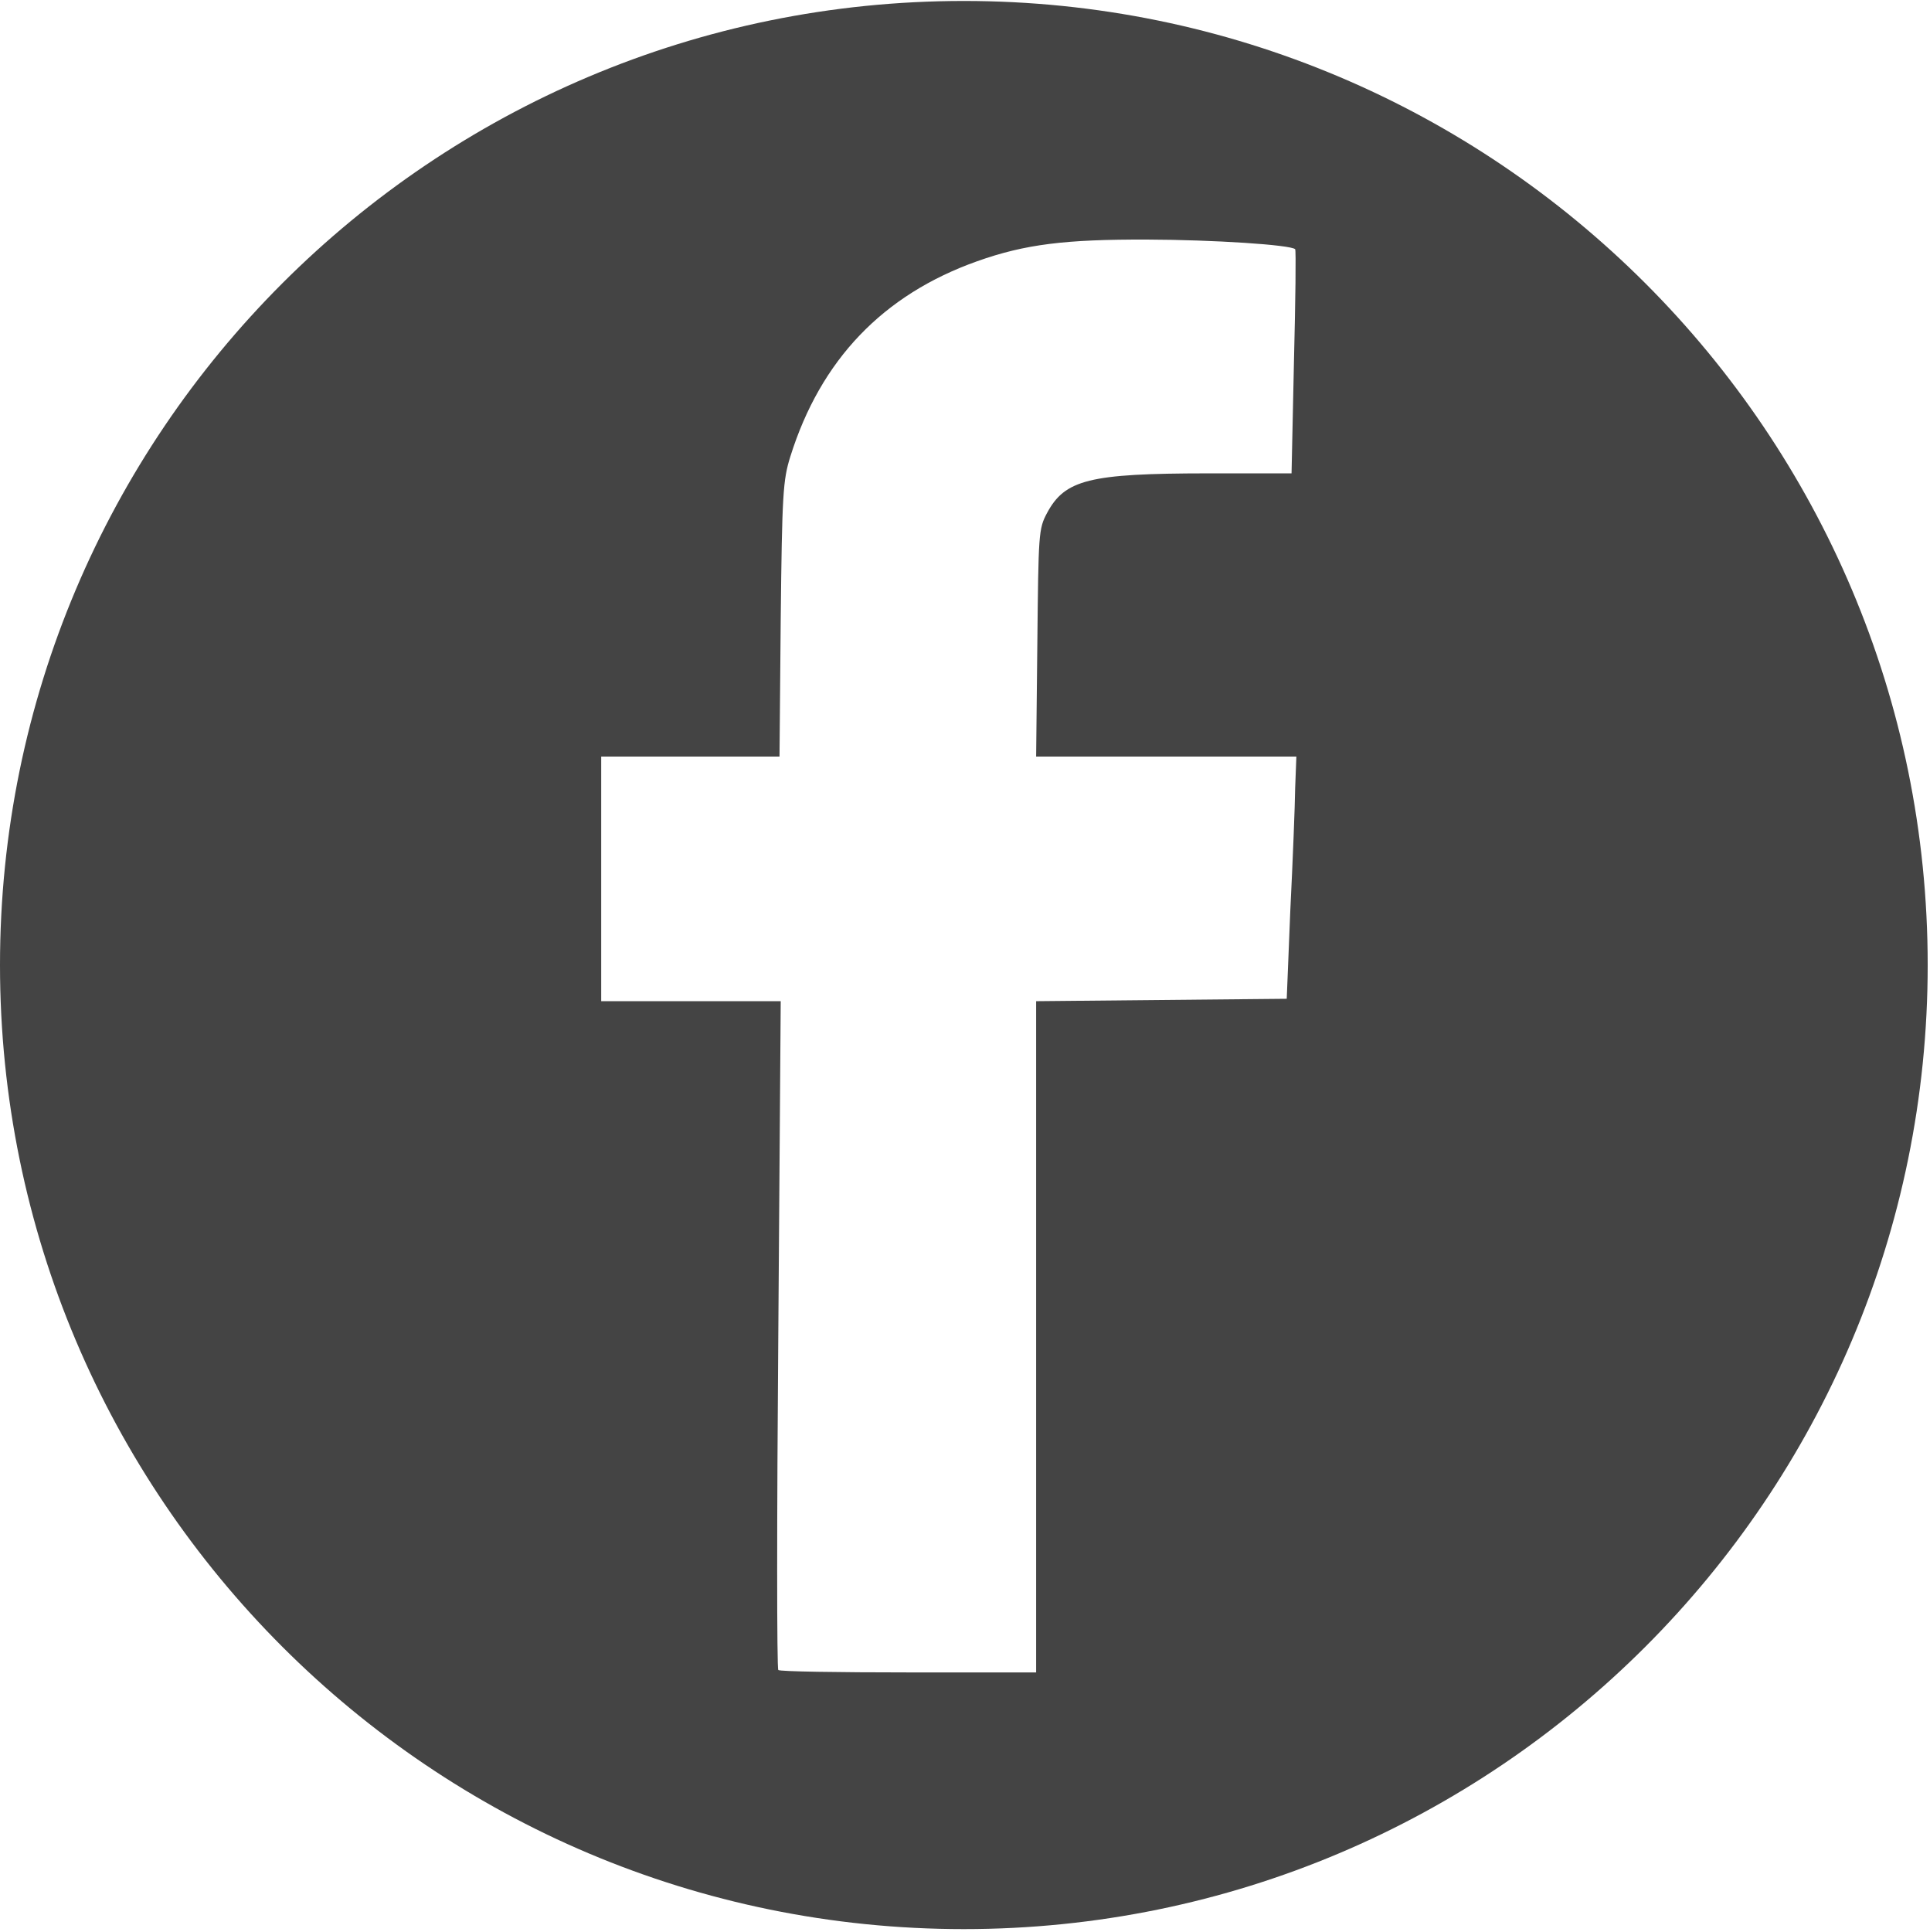
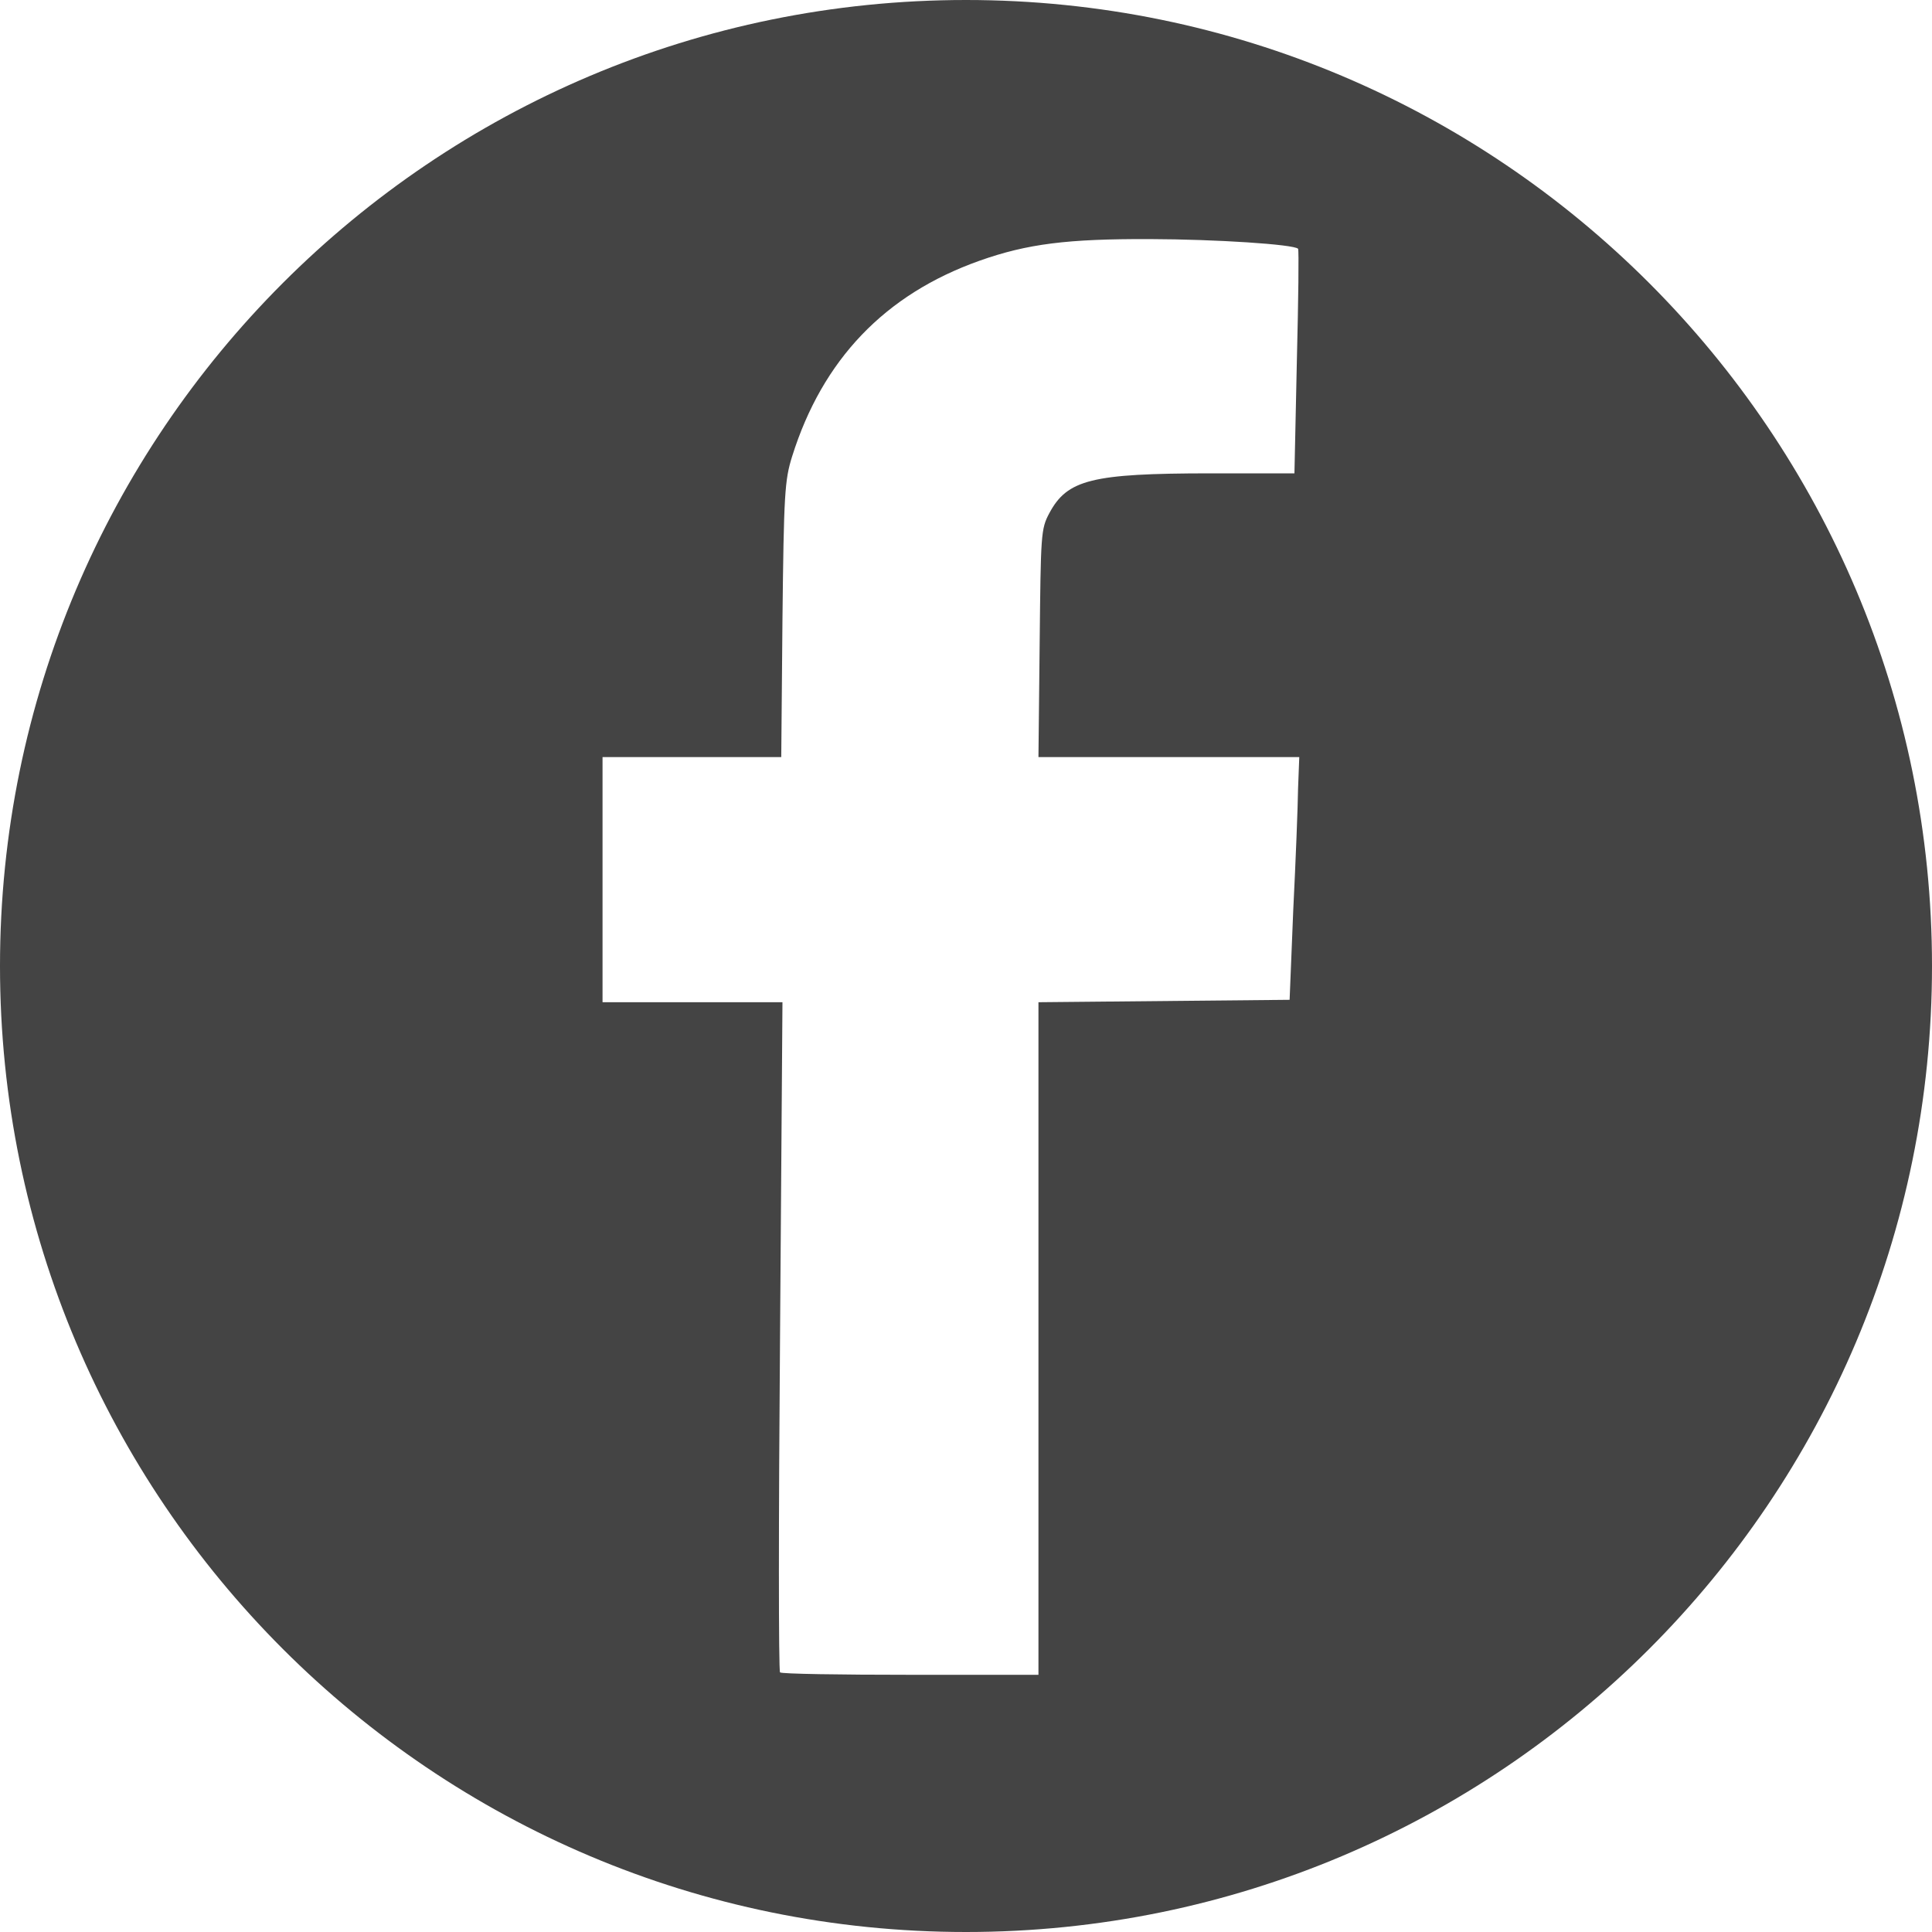
- <svg xmlns="http://www.w3.org/2000/svg" width="1001px" height="1002px" viewBox="0 0 1001 1002" version="1.1">
+ <svg xmlns="http://www.w3.org/2000/svg" width="200px" height="200px" viewBox="0 0 200 200" version="1.1">
  <description>Created with Sketch (http://www.bohemiancoding.com/sketch)</description>
  <defs />
-   <g id="Page 1" fill="#D8D8D8" fill-rule="evenodd">
-     <path d="M500,0.5 C223.857,0.5 0,224.357 0,500.5 C0,776.643 223.857,1000.5 500,1000.5 C776.143,1000.5 1000,776.643 1000,500.5 C1000,224.357 776.143,0.5 500,0.5 L500,0.5 L500,0.5 Z M595,124.25 C629.651,124.351 669.609,126.984 671.875,129.25 C672.364,129.739 672.041,155.691 671.25,187.375 L670,245.5 L626.25,245.5 C565.087,245.558 552.423,248.722 543.125,266.125 C538.737,274.338 538.718,276.905 538.125,333.625 L537.5,392.375 L605,392.375 L672.5,392.375 L671.875,408.625 C671.763,417.763 670.647,446.276 669.375,471.75 L667.5,518 L602.5,518.625 L537.5,519.25 L537.5,693.625 L537.5,867.375 L471.25,867.375 C434.885,867.375 404.536,866.911 403.75,866.125 C402.964,865.339 402.971,786.768 403.75,691.75 L405,519.25 L358.75,519.25 L311.875,519.25 L311.875,455.5 L311.875,392.375 L358.125,392.375 L404.375,392.375 L405,321.125 C405.71,256.086 406.154,249.016 410,236.75 C425.699,186.677 458.001,152.874 506.875,135.5 C531.869,126.615 552.77,124.127 595,124.25 L595,124.25 L595,124.25 Z M595,124.25" id="Facebook" fill="#444444" />
+   <g id="Page 1" stroke="none" stroke-width="1" fill="none" fill-rule="evenodd">
+     <path d="M100,0 C44.771,0 0,44.771 0,100 C0,155.229 44.771,200 100,200 C155.229,200 200,155.229 200,100 C200,44.771 155.229,0 100,0 L100,0 L100,0 Z M119,24.75 C125.93,24.77 133.922,25.297 134.375,25.75 C134.473,25.848 134.408,31.038 134.25,37.375 L134,49 L125.25,49 C113.017,49.012 110.485,49.644 108.625,53.125 C107.747,54.768 107.744,55.281 107.625,66.625 L107.5,78.375 L121,78.375 L134.5,78.375 L134.375,81.625 C134.353,83.453 134.129,89.155 133.875,94.25 L133.5,103.5 L120.5,103.625 L107.5,103.75 L107.5,138.625 L107.5,173.375 L94.25,173.375 C86.977,173.375 80.907,173.282 80.75,173.125 C80.593,172.968 80.594,157.254 80.75,138.25 L81,103.75 L71.75,103.75 L62.375,103.75 L62.375,91 L62.375,78.375 L71.625,78.375 L80.875,78.375 L81,64.125 C81.142,51.117 81.231,49.703 82,47.25 C85.14,37.235 91.6,30.475 101.375,27 C106.374,25.223 110.554,24.725 119,24.75 L119,24.75 L119,24.75 Z M119,24.75" id="Facebook" fill="#444444" />
  </g>
</svg>
